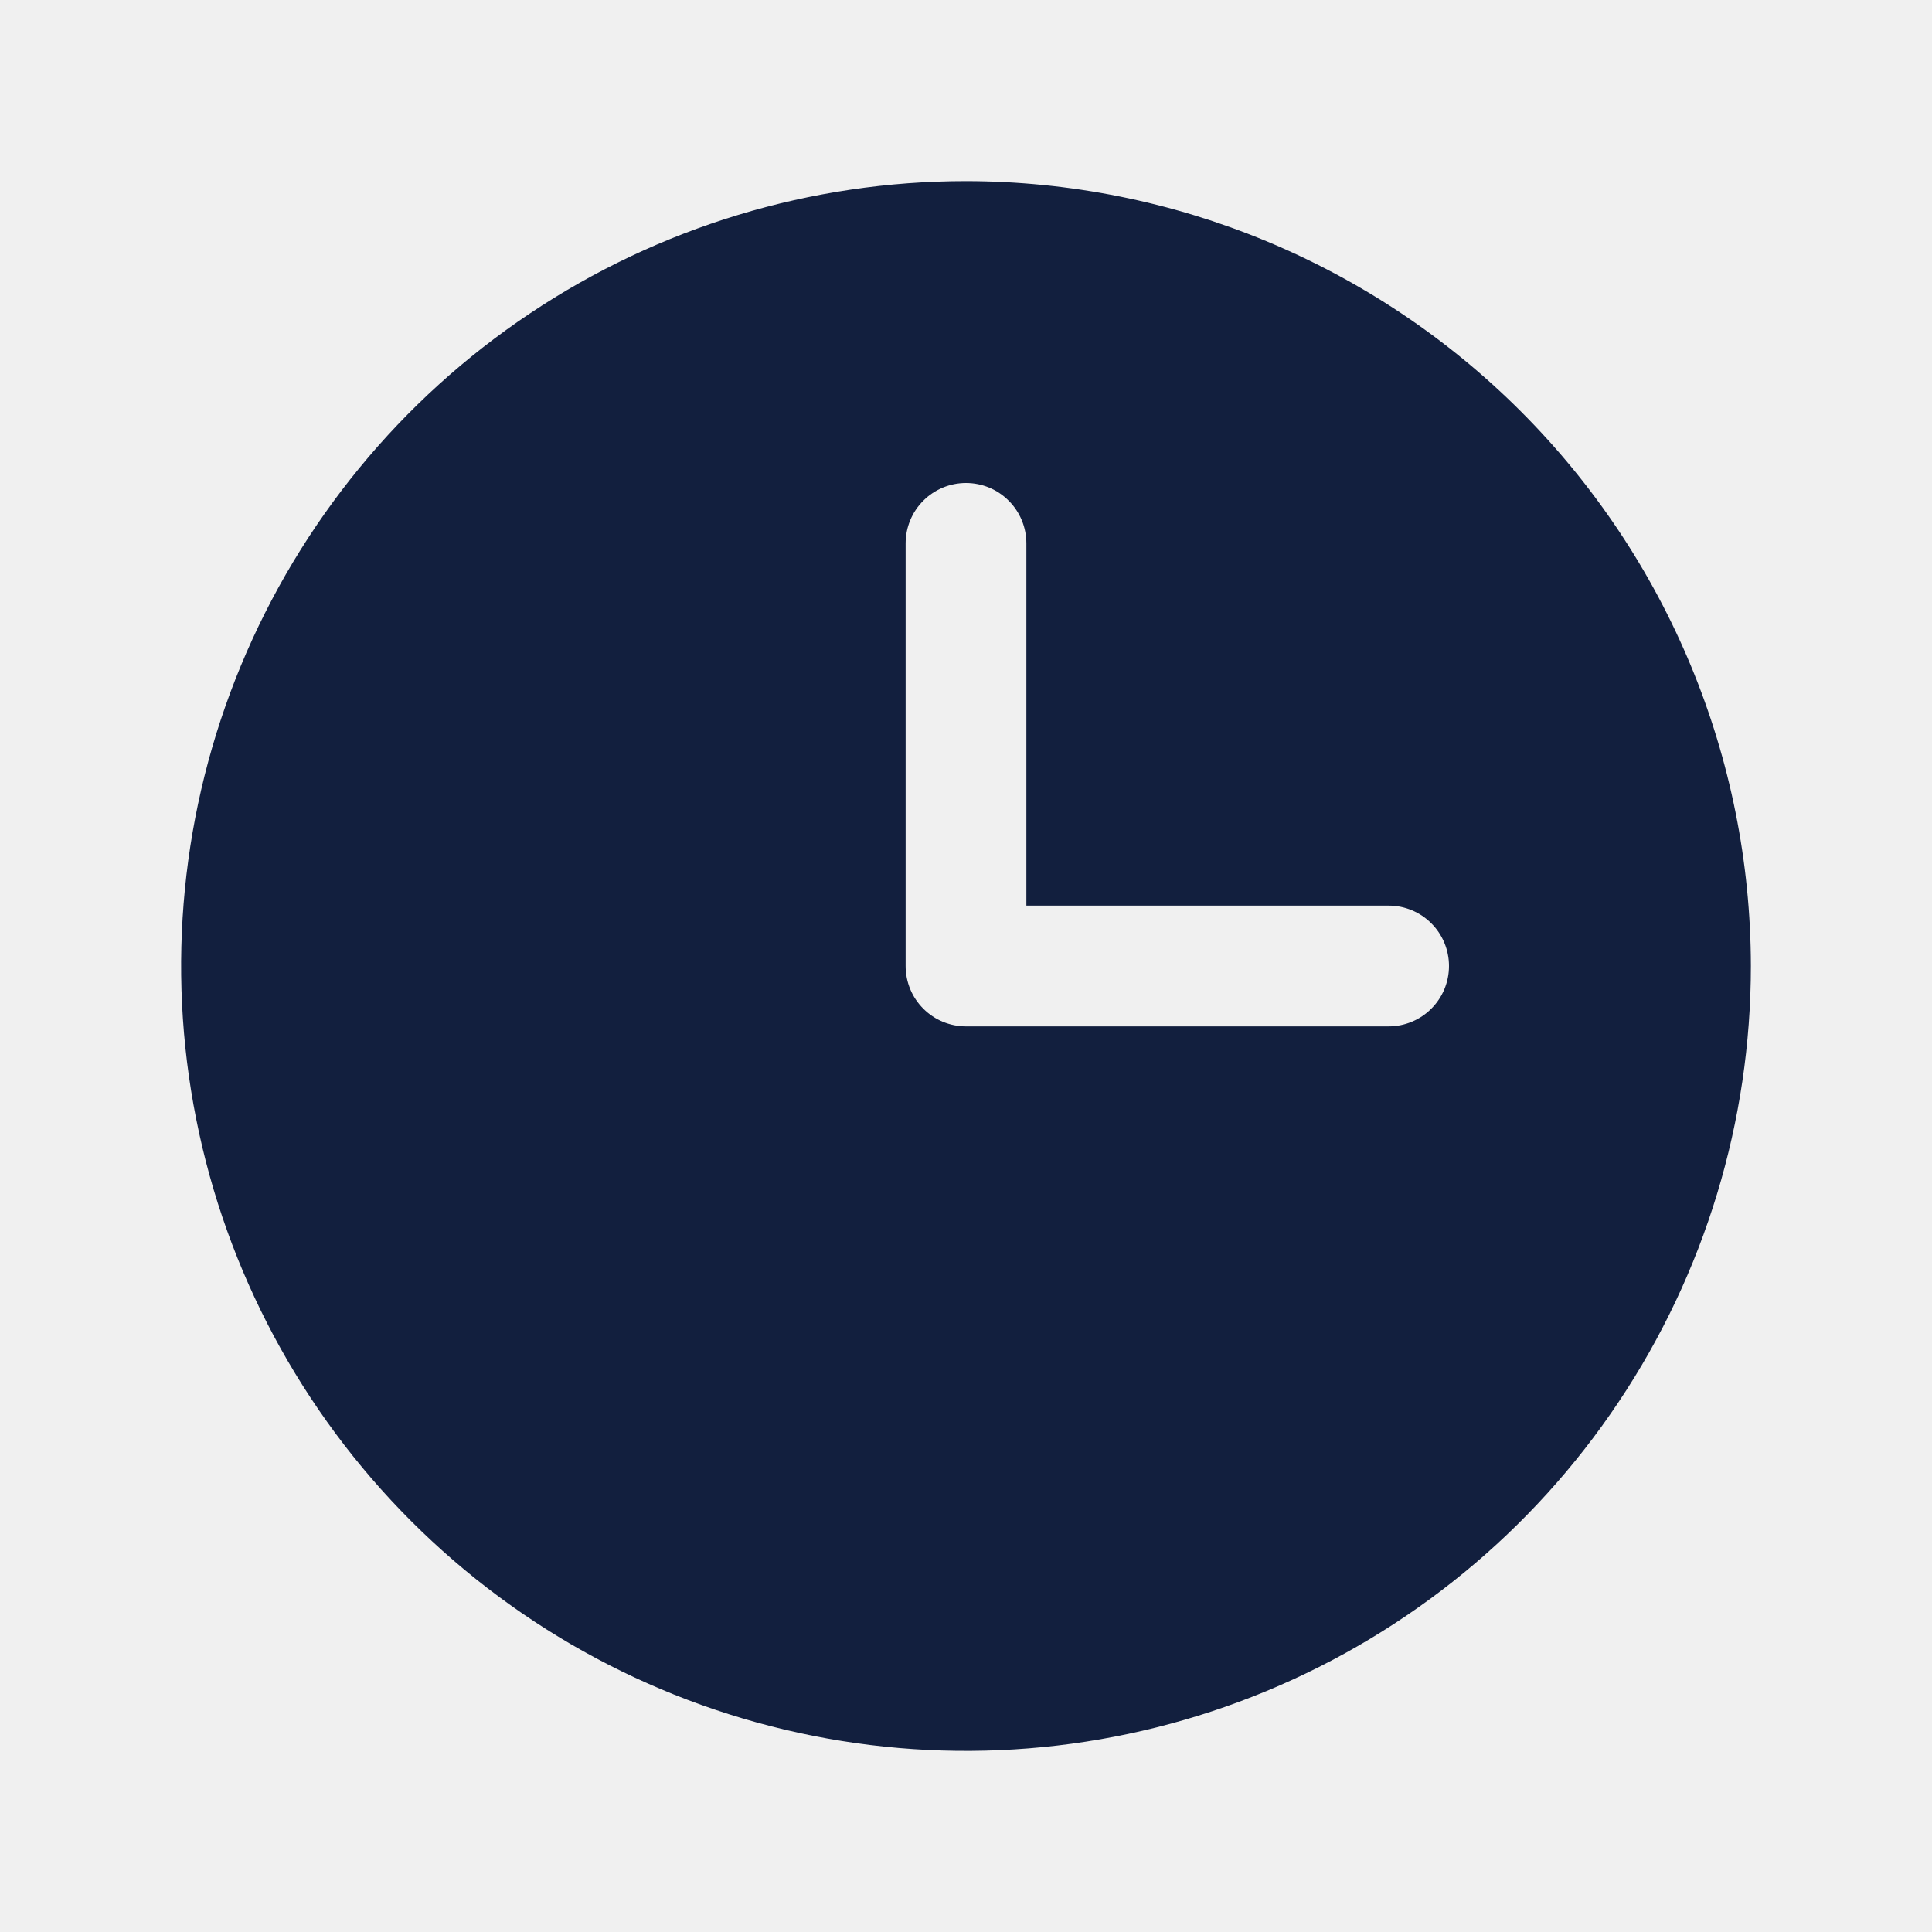
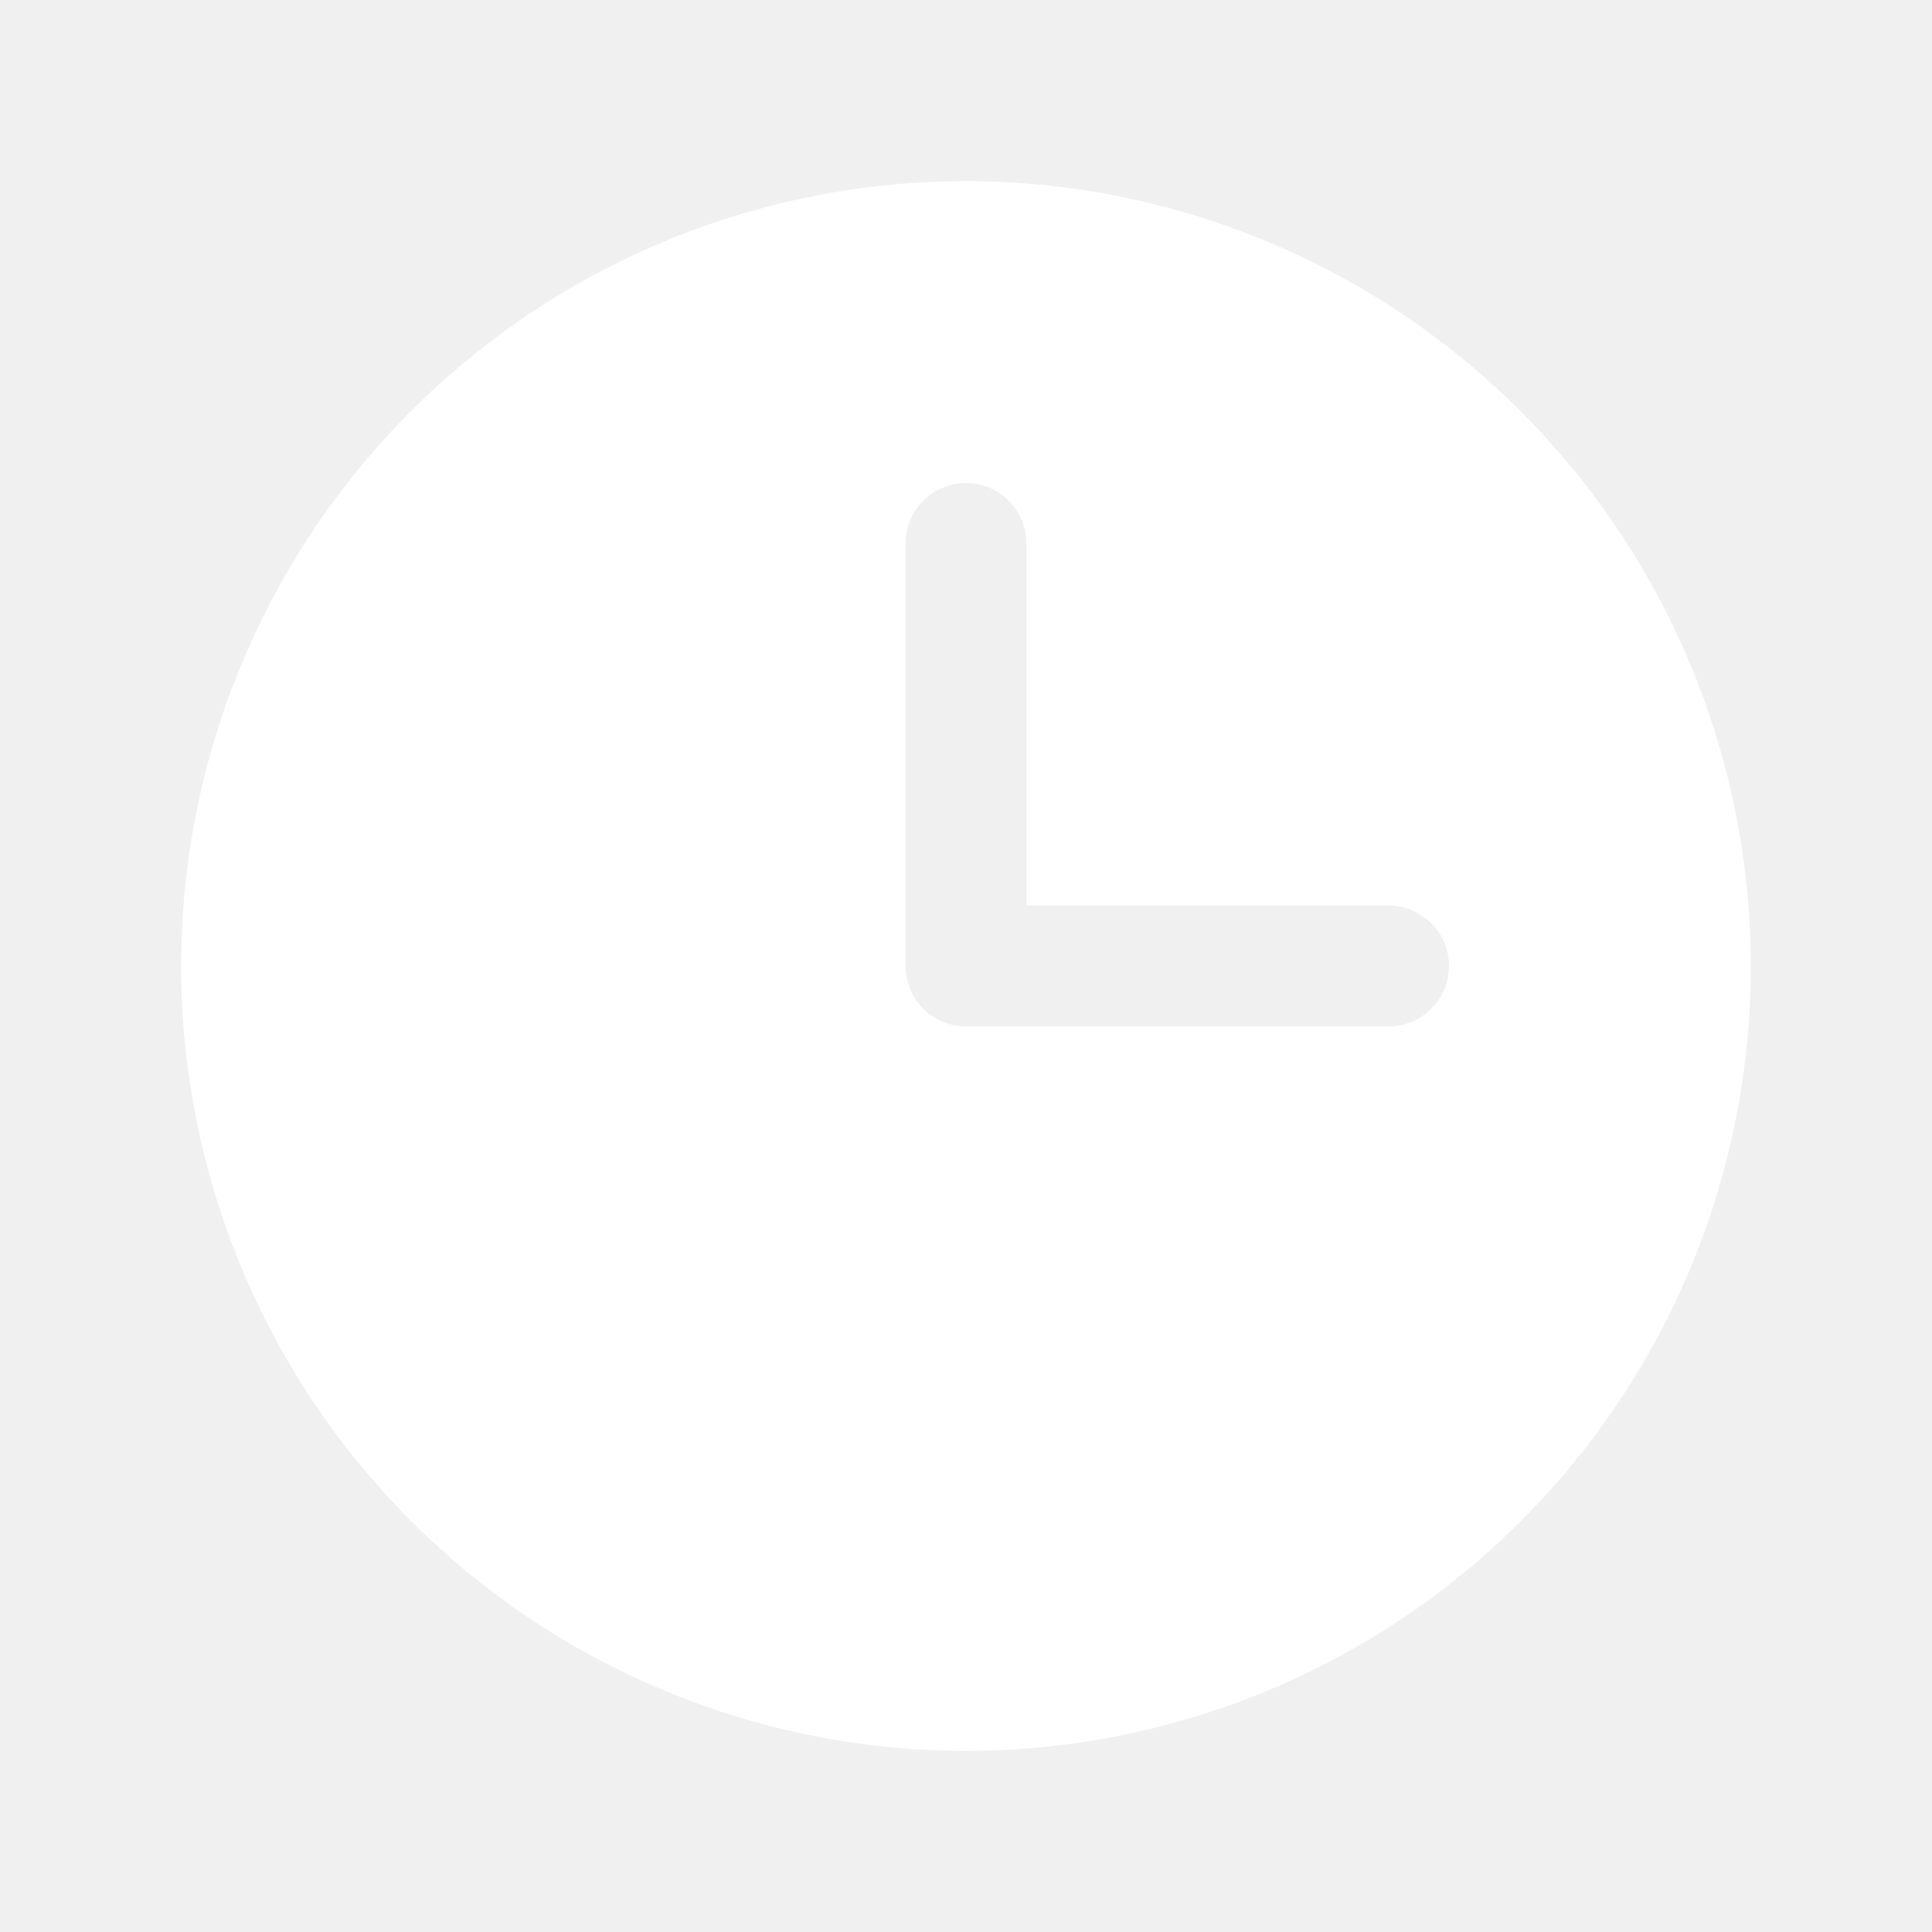
<svg xmlns="http://www.w3.org/2000/svg" width="32" height="32" viewBox="0 0 32 32" fill="none">
-   <path d="M16 3C13.429 3 10.915 3.762 8.778 5.191C6.64 6.619 4.974 8.65 3.99 11.025C3.006 13.401 2.748 16.014 3.25 18.536C3.751 21.058 4.99 23.374 6.808 25.192C8.626 27.011 10.942 28.249 13.464 28.75C15.986 29.252 18.599 28.994 20.975 28.01C23.35 27.026 25.381 25.36 26.809 23.222C28.238 21.085 29 18.571 29 16C28.996 12.553 27.625 9.249 25.188 6.812C22.751 4.375 19.447 3.004 16 3ZM23 17H16C15.869 17 15.739 16.974 15.617 16.924C15.496 16.874 15.386 16.8 15.293 16.707C15.2 16.614 15.126 16.504 15.076 16.383C15.026 16.261 15 16.131 15 16V9C15 8.735 15.105 8.48 15.293 8.293C15.48 8.105 15.735 8 16 8C16.265 8 16.52 8.105 16.707 8.293C16.895 8.48 17 8.735 17 9V15H23C23.265 15 23.52 15.105 23.707 15.293C23.895 15.48 24 15.735 24 16C24 16.265 23.895 16.52 23.707 16.707C23.52 16.895 23.265 17 23 17Z" fill="#121F3E" />
+   <path d="M16 3C13.429 3 10.915 3.762 8.778 5.191C6.64 6.619 4.974 8.65 3.99 11.025C3.006 13.401 2.748 16.014 3.25 18.536C3.751 21.058 4.99 23.374 6.808 25.192C8.626 27.011 10.942 28.249 13.464 28.75C15.986 29.252 18.599 28.994 20.975 28.01C23.35 27.026 25.381 25.36 26.809 23.222C28.238 21.085 29 18.571 29 16C28.996 12.553 27.625 9.249 25.188 6.812C22.751 4.375 19.447 3.004 16 3ZM23 17H16C15.869 17 15.739 16.974 15.617 16.924C15.496 16.874 15.386 16.8 15.293 16.707C15.2 16.614 15.126 16.504 15.076 16.383C15.026 16.261 15 16.131 15 16V9C15 8.735 15.105 8.48 15.293 8.293C15.48 8.105 15.735 8 16 8C16.265 8 16.52 8.105 16.707 8.293C16.895 8.48 17 8.735 17 9V15H23C23.265 15 23.52 15.105 23.707 15.293C23.895 15.48 24 15.735 24 16C24 16.265 23.895 16.52 23.707 16.707C23.52 16.895 23.265 17 23 17Z" fill="#fff" />
</svg>
